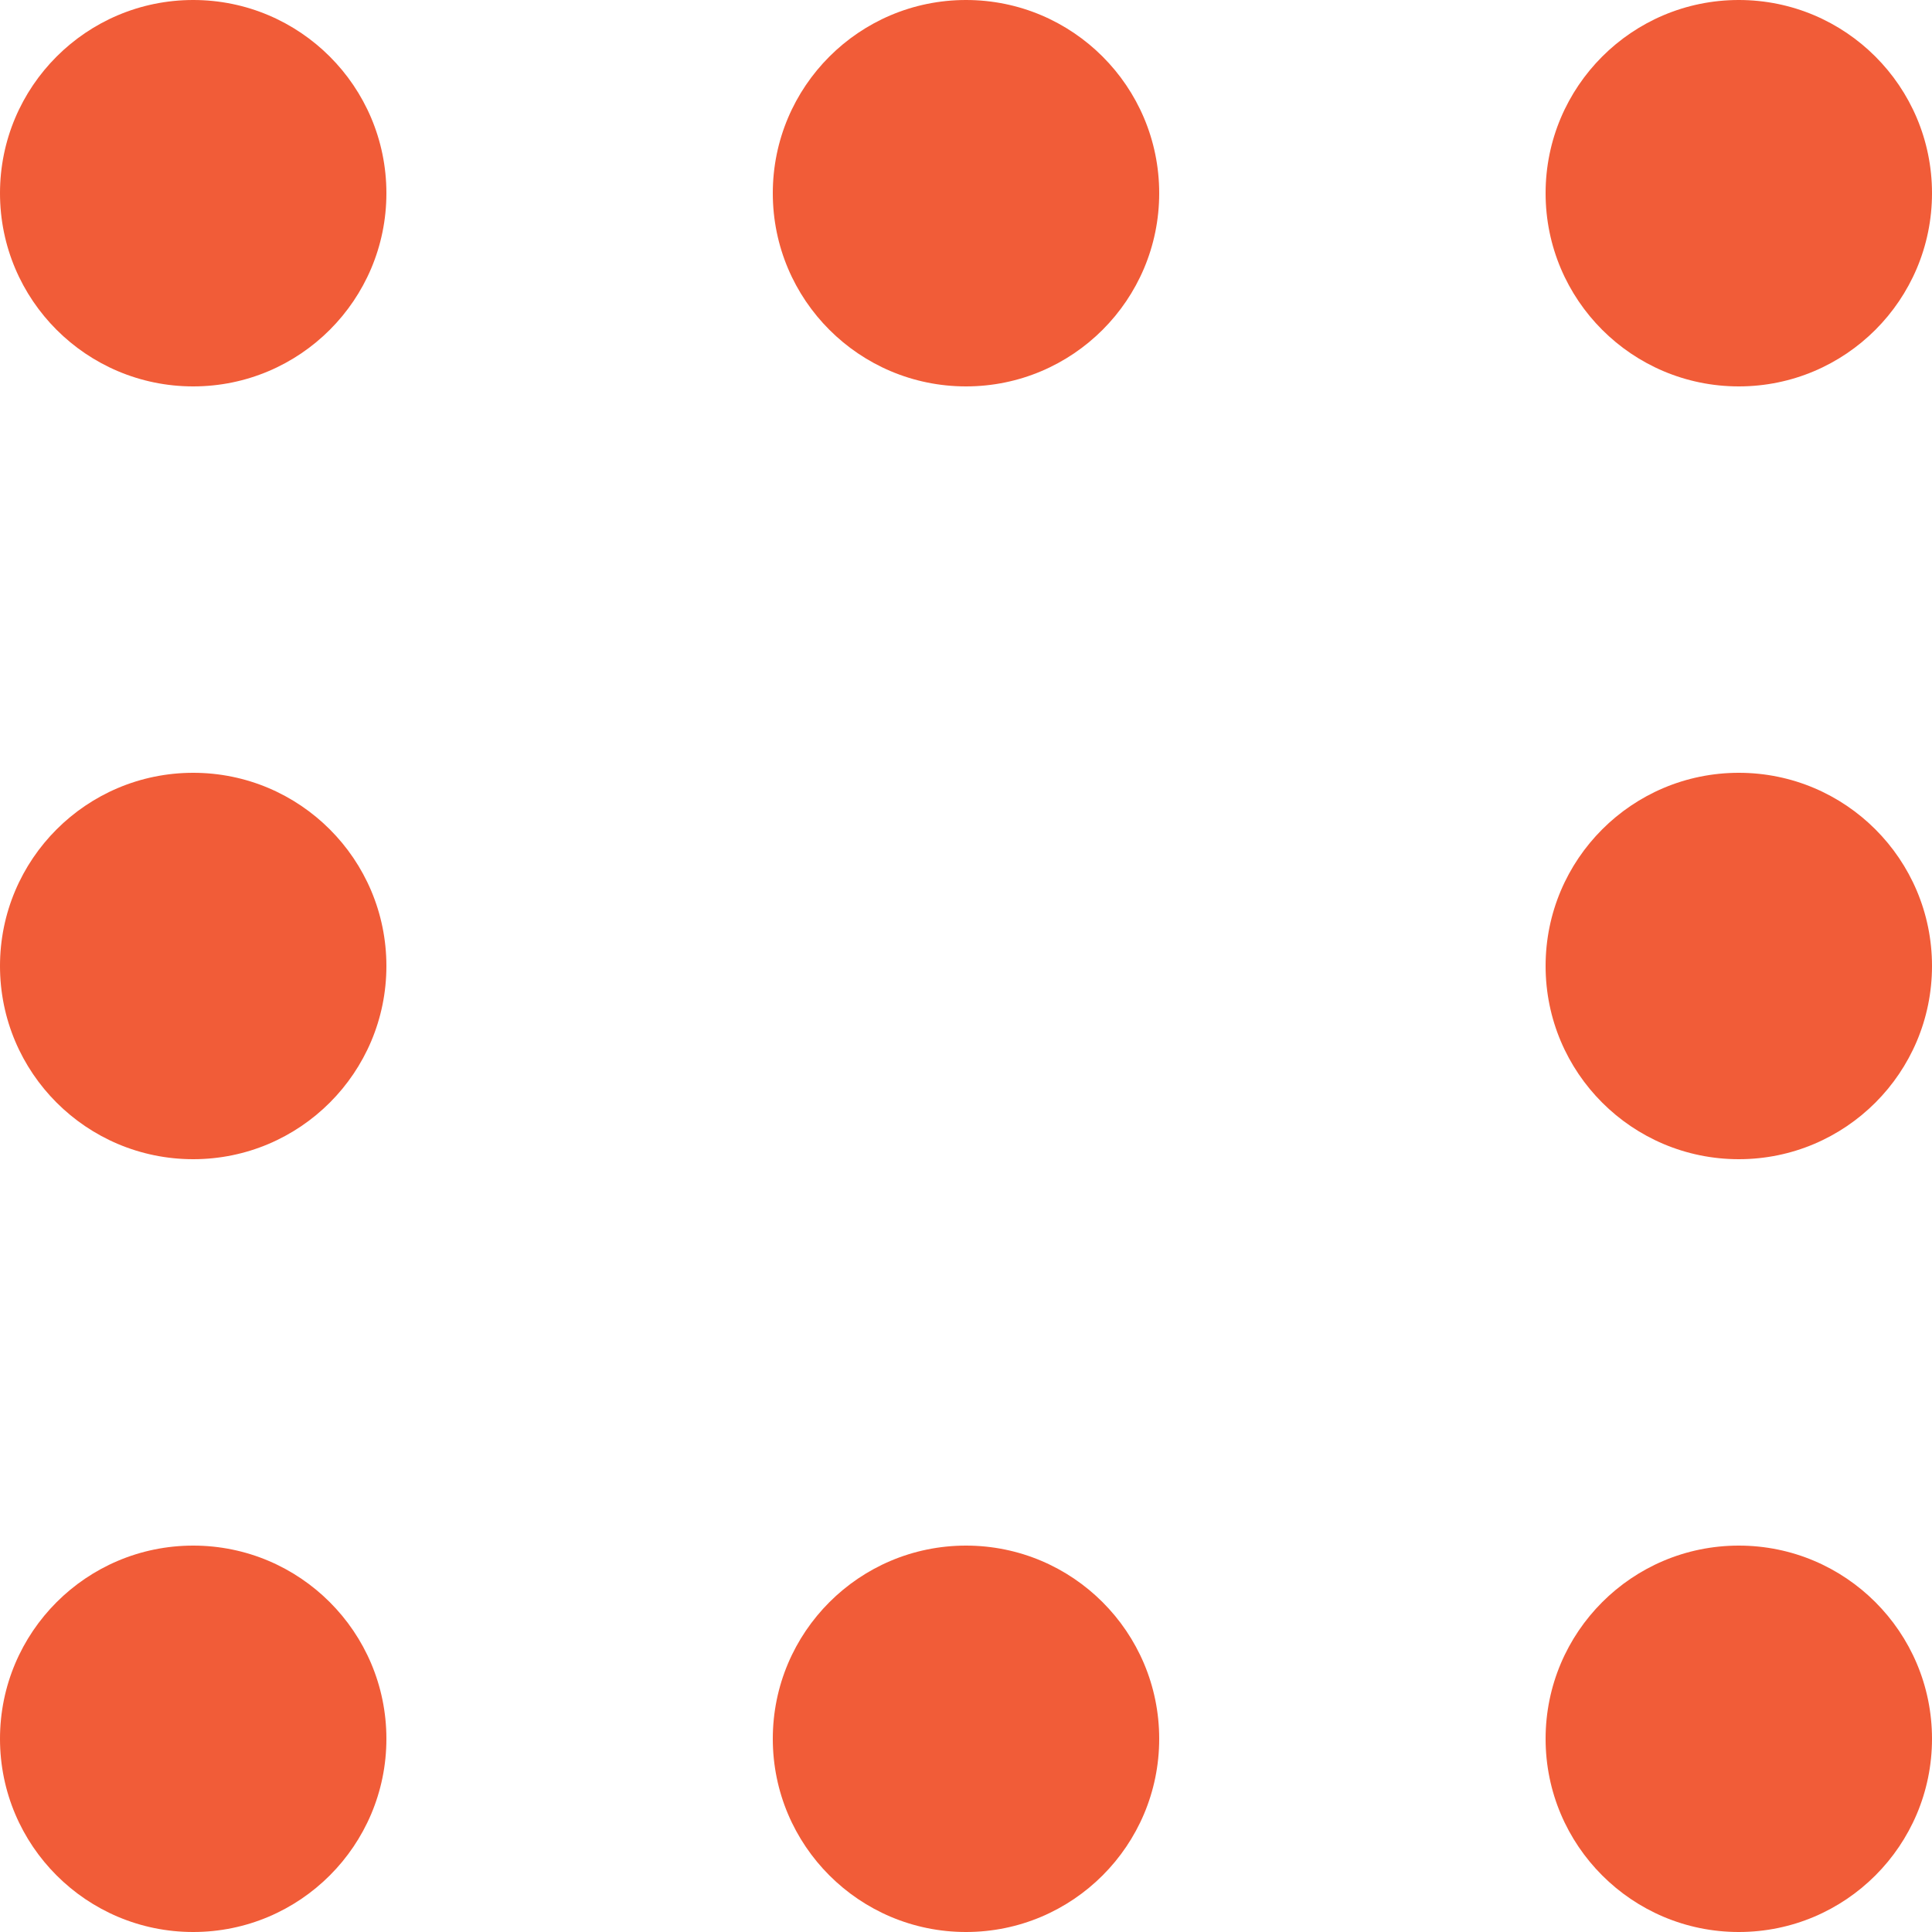
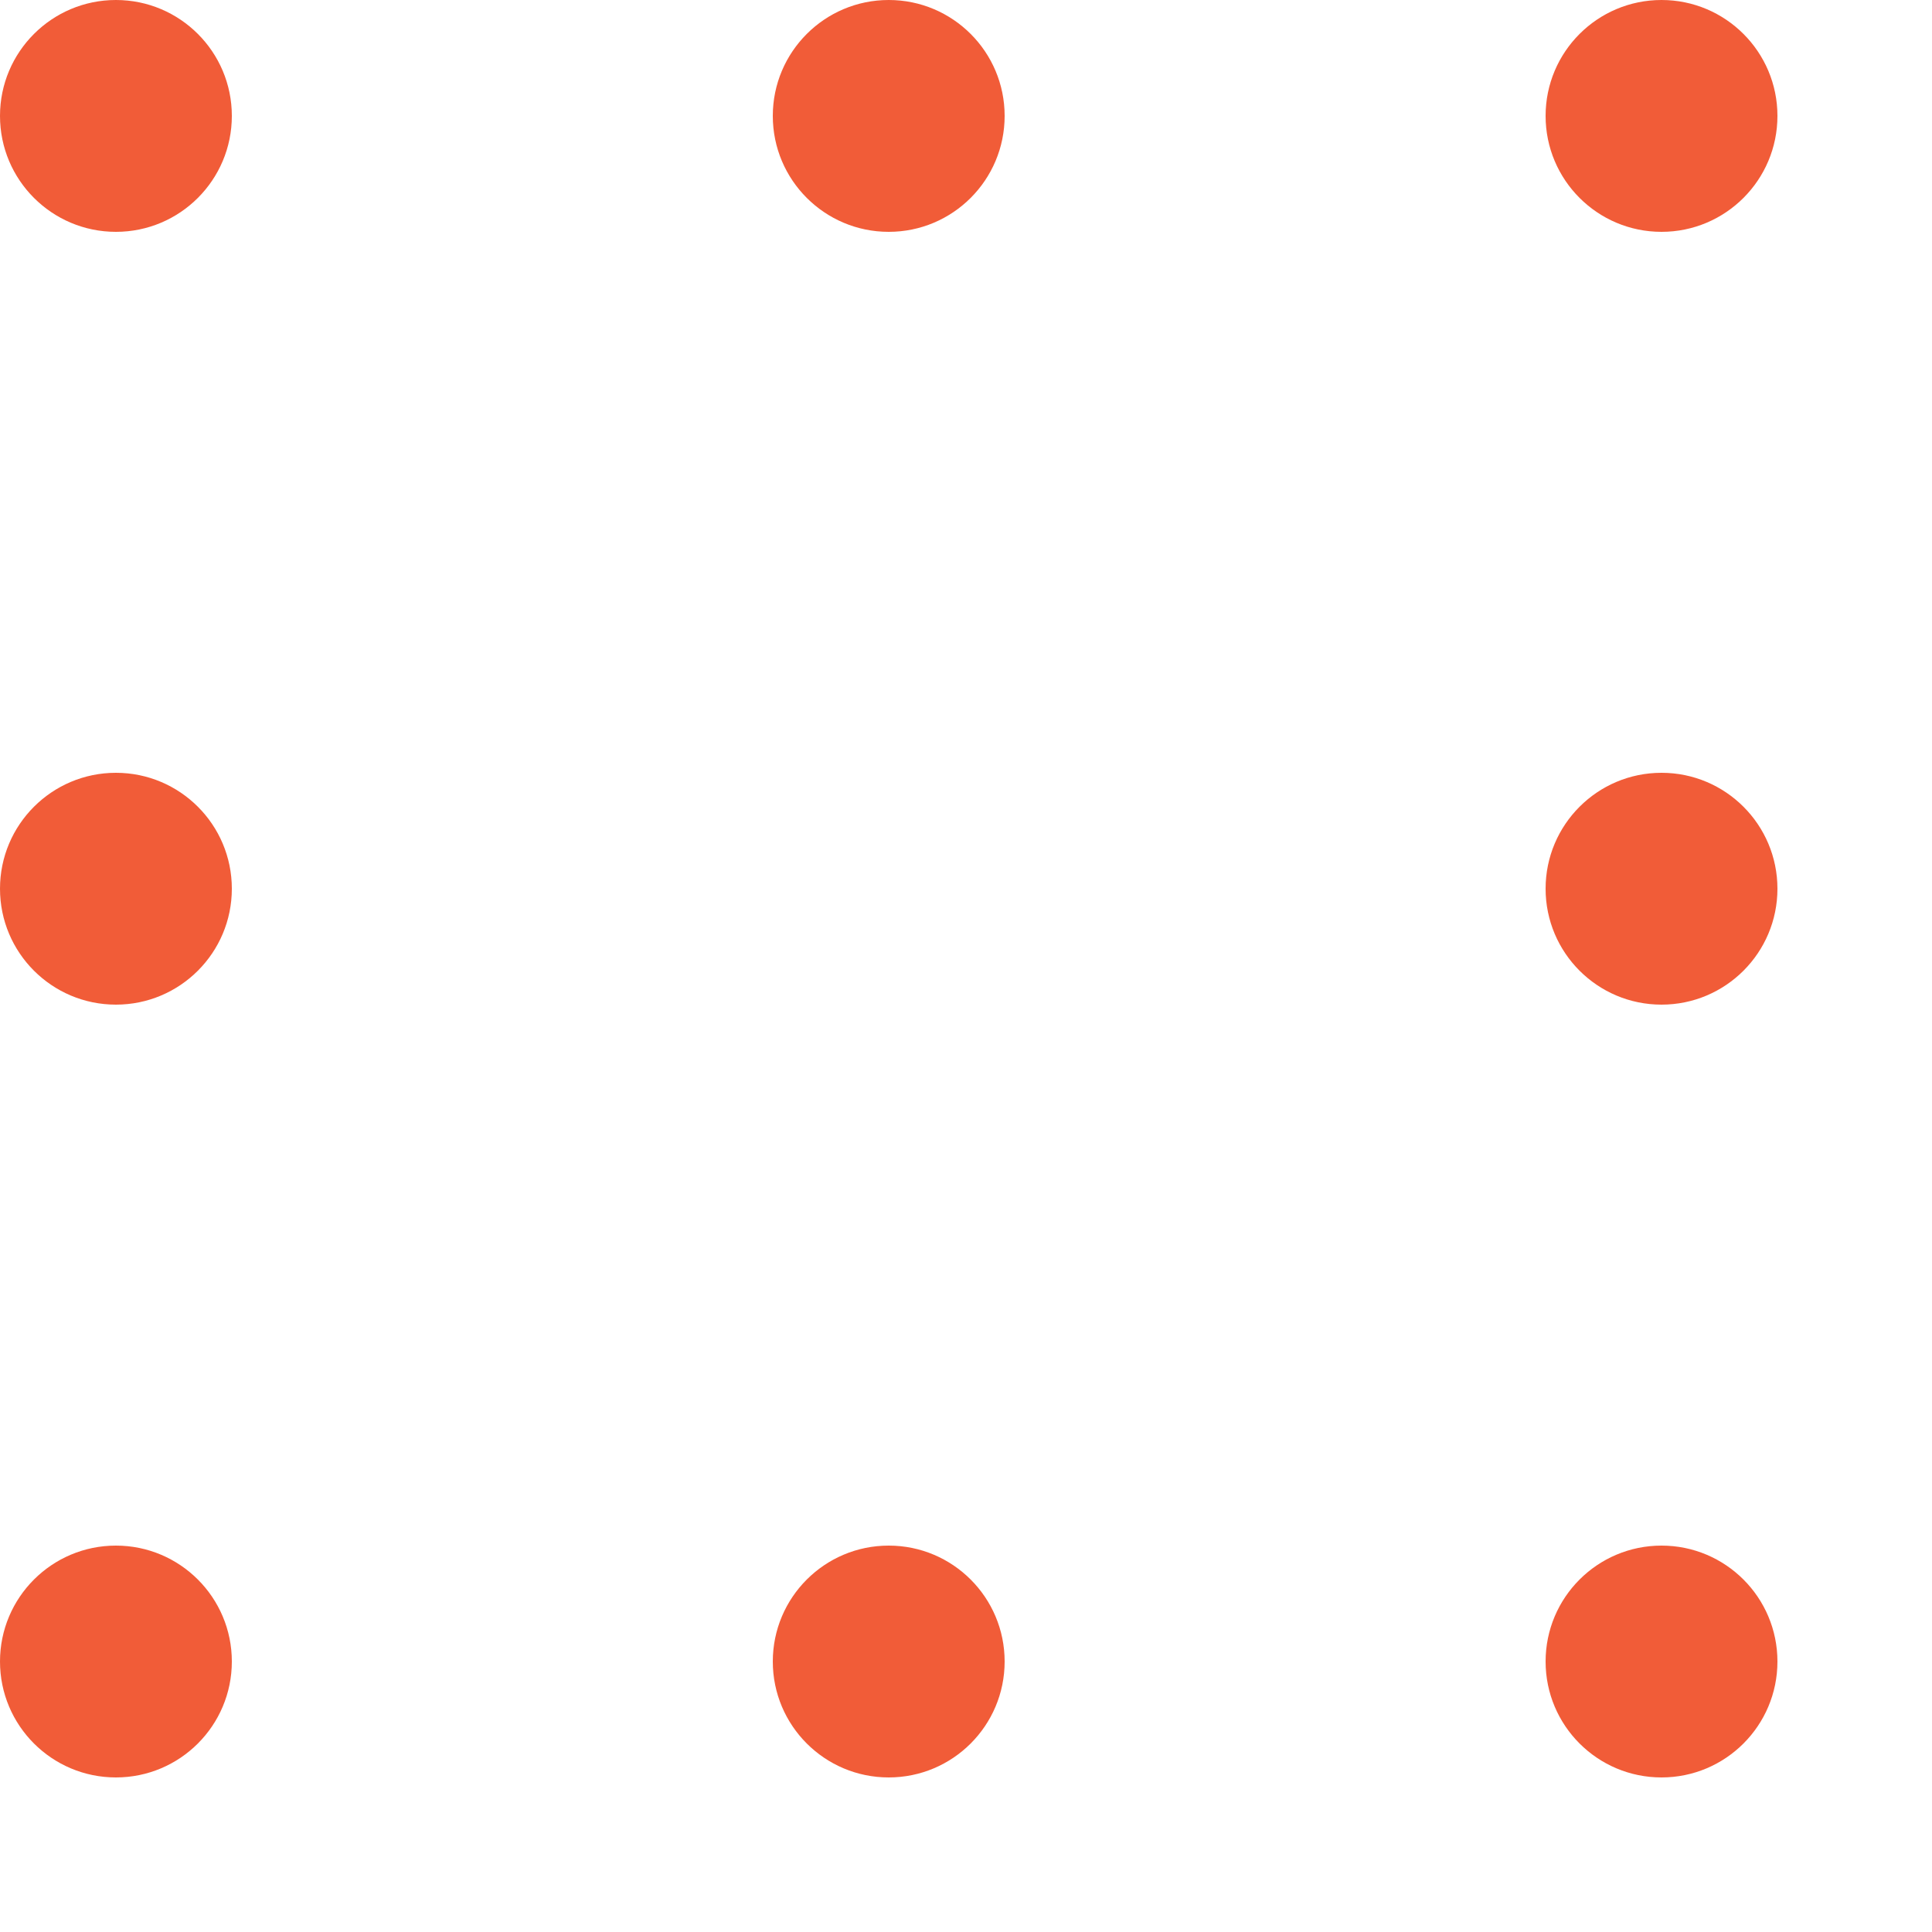
<svg xmlns="http://www.w3.org/2000/svg" width="25px" height="25px" viewBox="0 0 25 25" version="1.1">
  <defs />
  <g id="Page-1" stroke="none" stroke-width="1" fill="none" fill-rule="evenodd">
    <g id="Artboard-1" transform="translate(-140, -154)" fill="#F15C38">
      <g id="dots" transform="translate(140, 154)">
        <g id="dot">
          <g>
-             <circle cx="2.5" cy="2.5" r="2.5" />
+             <circle cx="1.5" cy="1.5" r="1.5" />
          </g>
        </g>
        <g id="dot" transform="translate(0, 20)">
          <g>
-             <circle cx="2.5" cy="2.5" r="2.5" />
+             <circle cx="1.5" cy="1.5" r="1.5" />
          </g>
        </g>
        <g id="dot" transform="translate(0, 10)">
          <g>
-             <circle cx="2.5" cy="2.5" r="2.5" />
+             <circle cx="1.5" cy="1.5" r="1.5" />
          </g>
        </g>
        <g id="dot" transform="translate(10, 0)">
          <g>
-             <circle cx="2.5" cy="2.5" r="2.5" />
+             <circle cx="1.5" cy="1.5" r="1.5" />
          </g>
        </g>
        <g id="dot" transform="translate(10, 20)">
          <g>
-             <circle cx="2.5" cy="2.5" r="2.5" />
+             <circle cx="1.5" cy="1.5" r="1.5" />
          </g>
        </g>
        <g id="dot" transform="translate(20, 0)">
          <g>
-             <circle cx="2.5" cy="2.5" r="2.5" />
+             <circle cx="1.5" cy="1.5" r="1.5" />
          </g>
        </g>
        <g id="dot" transform="translate(20, 20)">
          <g>
-             <circle cx="2.5" cy="2.5" r="2.5" />
+             <circle cx="1.5" cy="1.5" r="1.5" />
          </g>
        </g>
        <g id="dot" transform="translate(20, 10)">
          <g>
-             <circle cx="2.5" cy="2.5" r="2.5" />
+             <circle cx="1.5" cy="1.5" r="1.5" />
          </g>
        </g>
      </g>
    </g>
  </g>
</svg>
